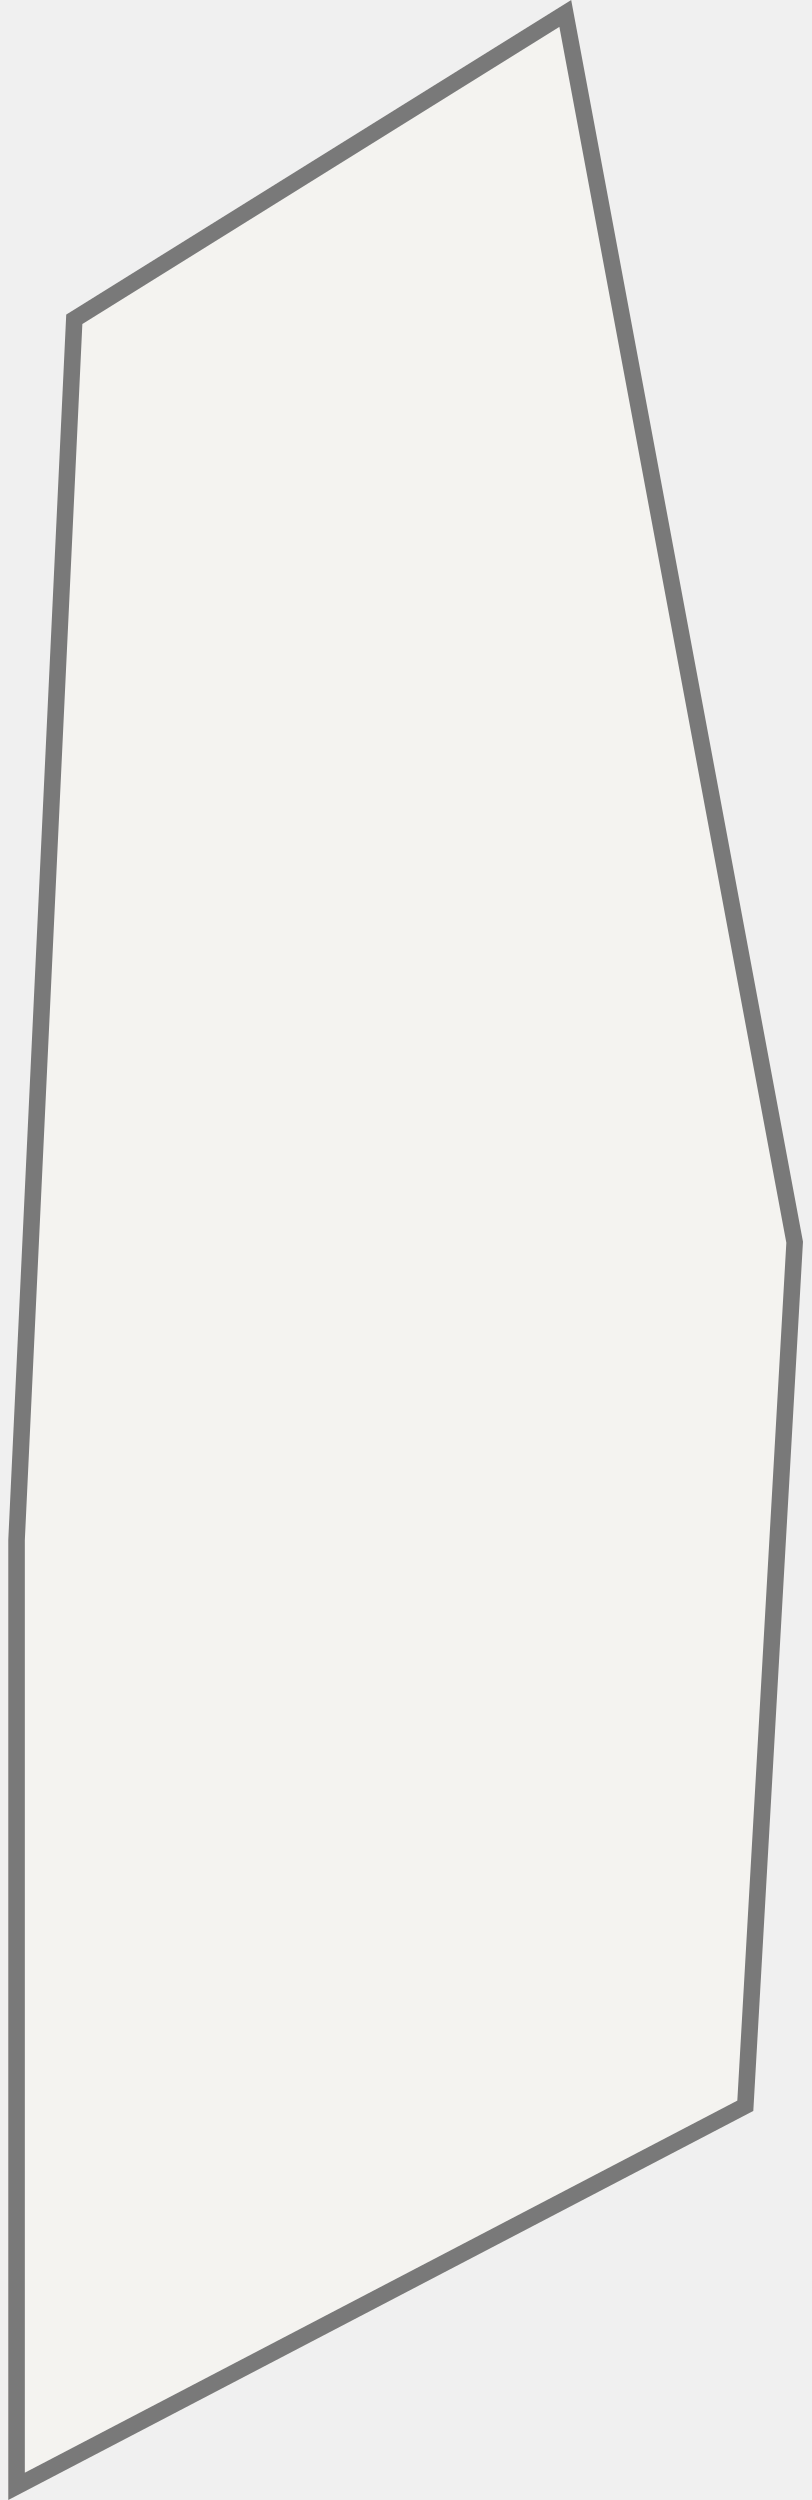
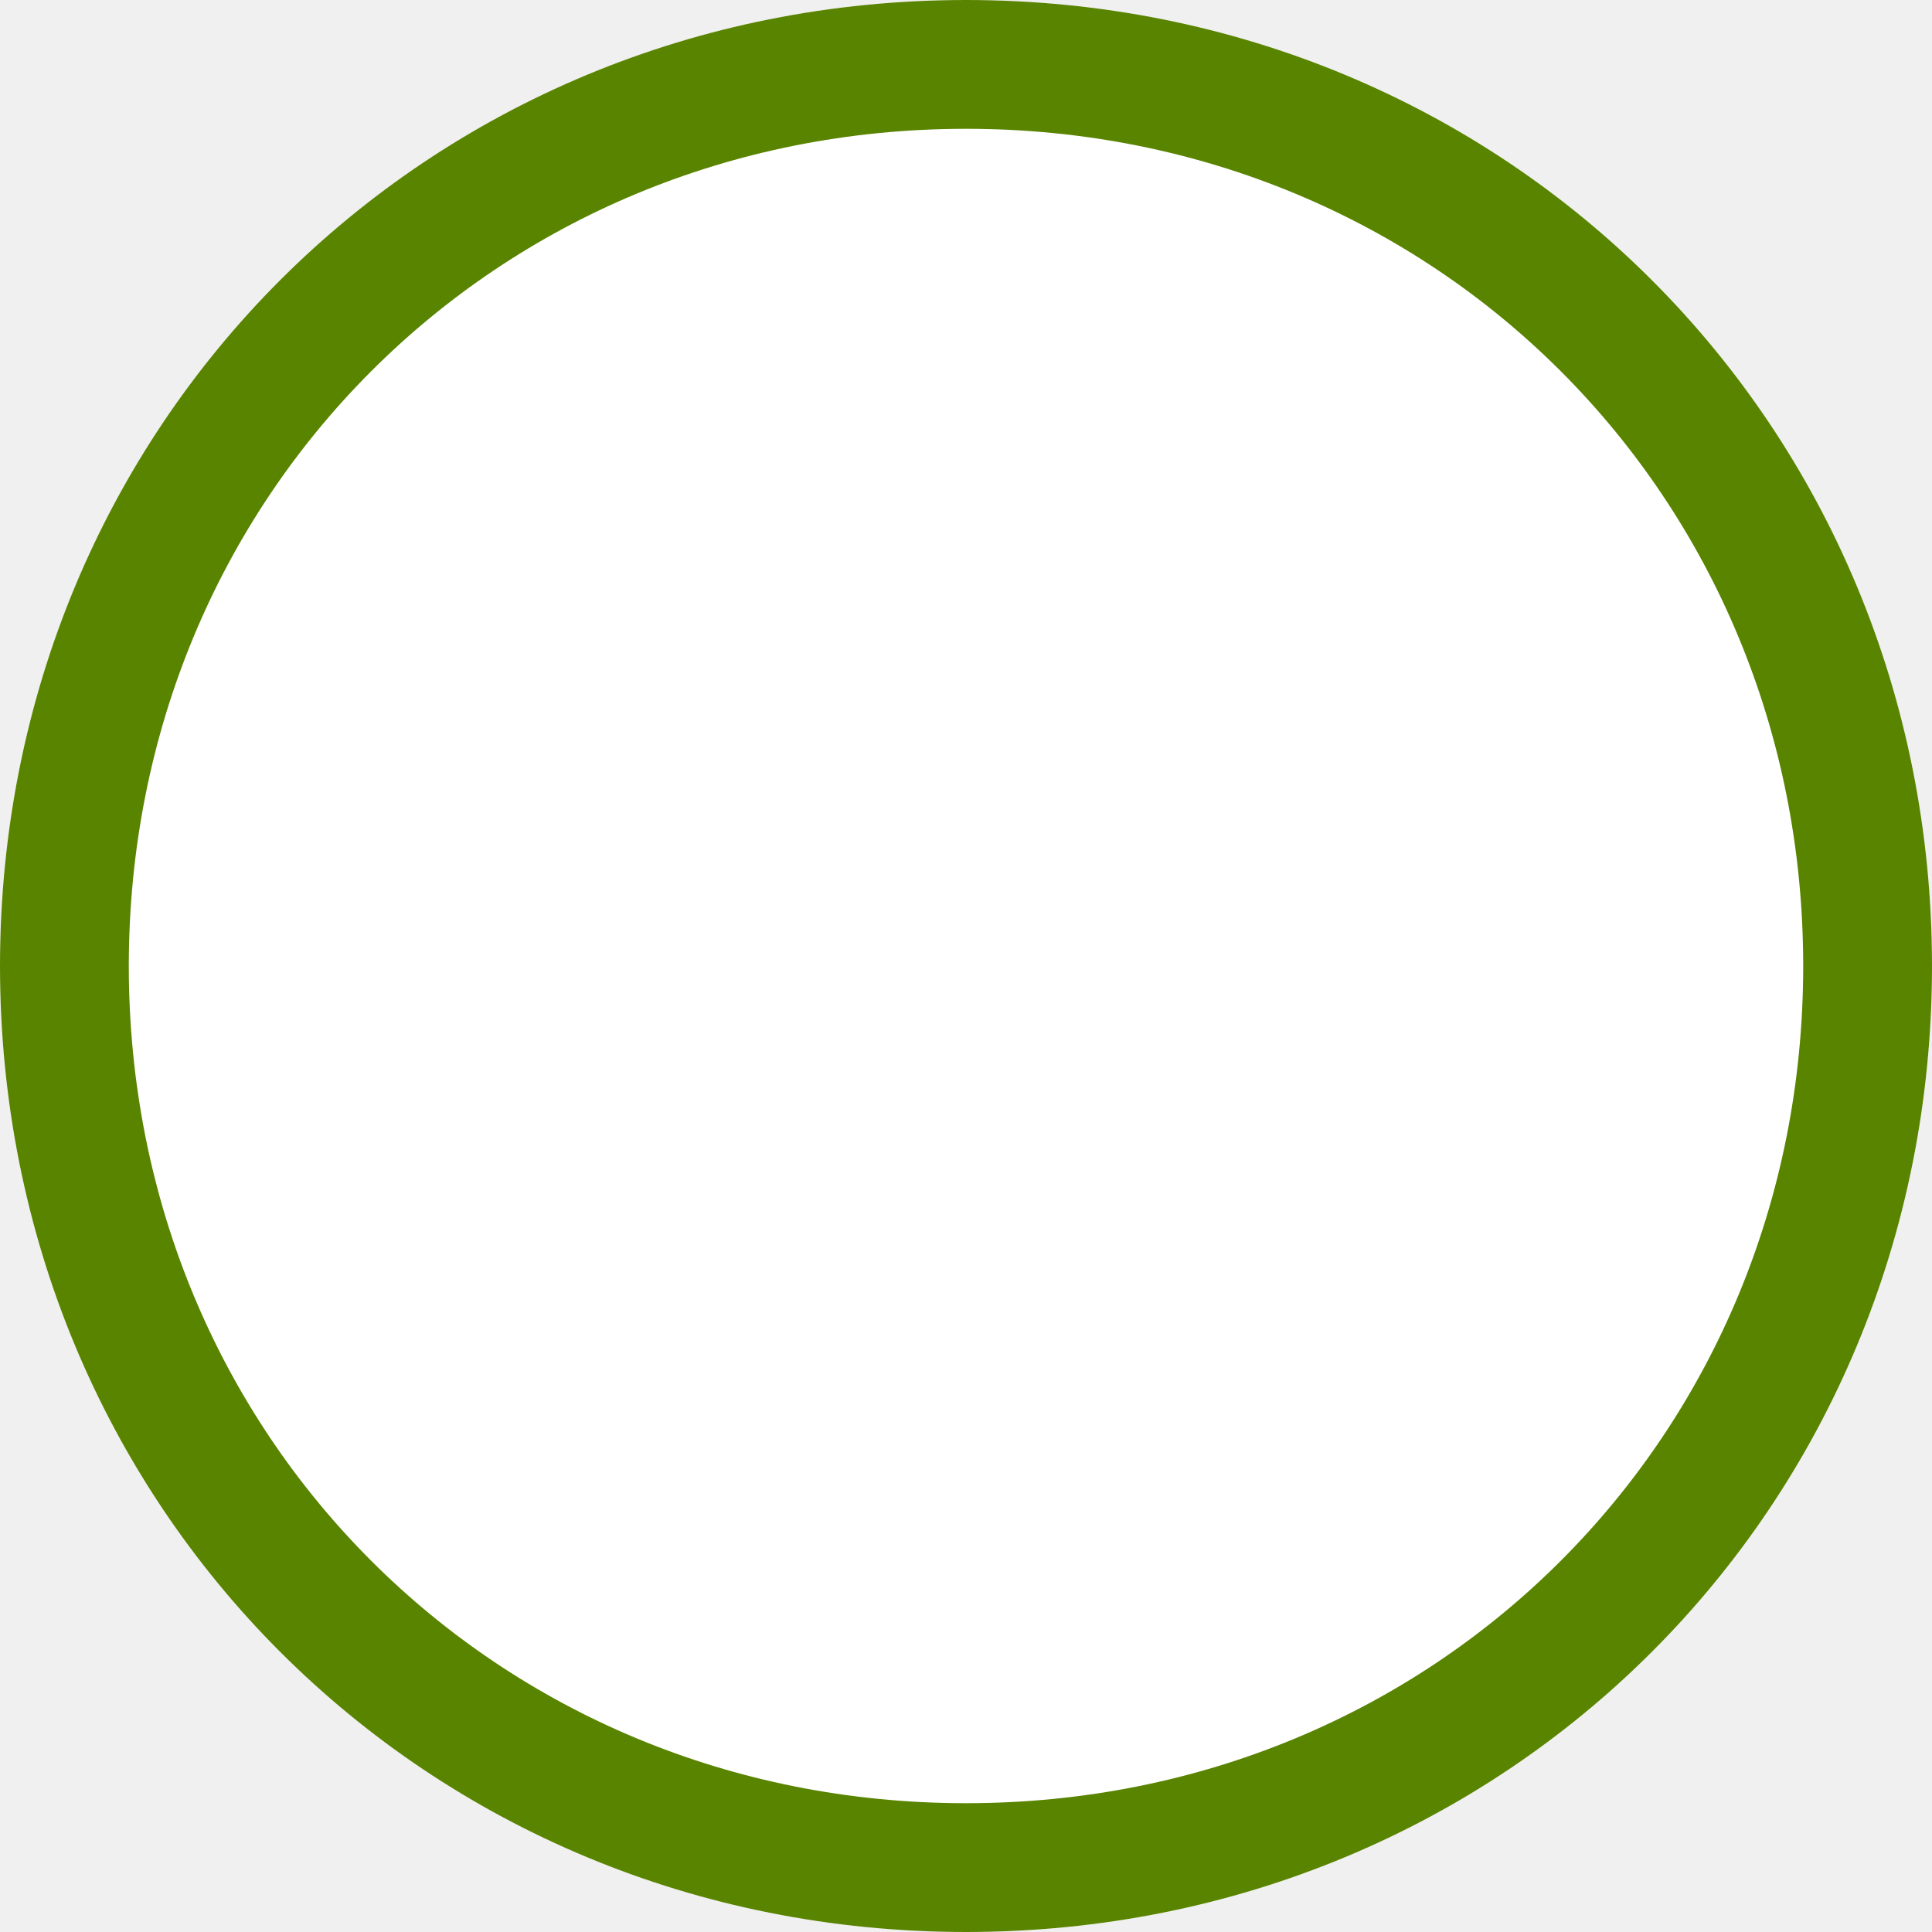
- <svg xmlns="http://www.w3.org/2000/svg" version="1.1" width="49px" height="151px">
+ <svg xmlns="http://www.w3.org/2000/svg" version="1.1" width="15px" height="15px">
  <defs>
-     <mask fill="white" id="clip193">
-       <path d="M 34.5 0  L 4 19  L 0.5 93  L 0.5 151  L 45.5 127.5  L 48.5 75  L 34.5 0  Z " fill-rule="evenodd" />
+     <mask fill="white" id="clip402">
+       <path d="M 0 7.5  C 0 3.3  3.3 0  7.5 0  C 11.7 0  15 3.3  15 7.5  C 15 11.7  11.7 15  7.5 15  C 3.3 15  0 11.7  0 7.5  Z " fill-rule="evenodd" />
    </mask>
  </defs>
-   <g transform="matrix(1 0 0 1 -268 82 )">
-     <path d="M 34.5 0  L 4 19  L 0.5 93  L 0.5 151  L 45.5 127.5  L 48.5 75  L 34.5 0  Z " fill-rule="nonzero" fill="#f4f3f0" stroke="none" transform="matrix(1 0 0 1 268 -82 )" />
-     <path d="M 34.5 0  L 4 19  L 0.5 93  L 0.5 151  L 45.5 127.5  L 48.5 75  L 34.5 0  Z " stroke-width="2" stroke="#797979" fill="none" transform="matrix(1 0 0 1 268 -82 )" mask="url(#clip193)" />
+   <g transform="matrix(1 0 0 1 -38 -172 )">
+     <path d="M 0 7.5  C 0 3.3  3.3 0  7.5 0  C 11.7 0  15 3.3  15 7.5  C 15 11.7  11.7 15  7.5 15  C 3.3 15  0 11.7  0 7.5  Z " fill-rule="nonzero" fill="#ffffff" stroke="none" transform="matrix(1 0 0 1 38 172 )" />
+     <path d="M 0 7.5  C 0 3.3  3.3 0  7.5 0  C 11.7 0  15 3.3  15 7.5  C 15 11.7  11.7 15  7.5 15  C 3.3 15  0 11.7  0 7.5  Z " stroke-width="2" stroke="#598400" fill="none" transform="matrix(1 0 0 1 38 172 )" mask="url(#clip402)" />
  </g>
</svg>
